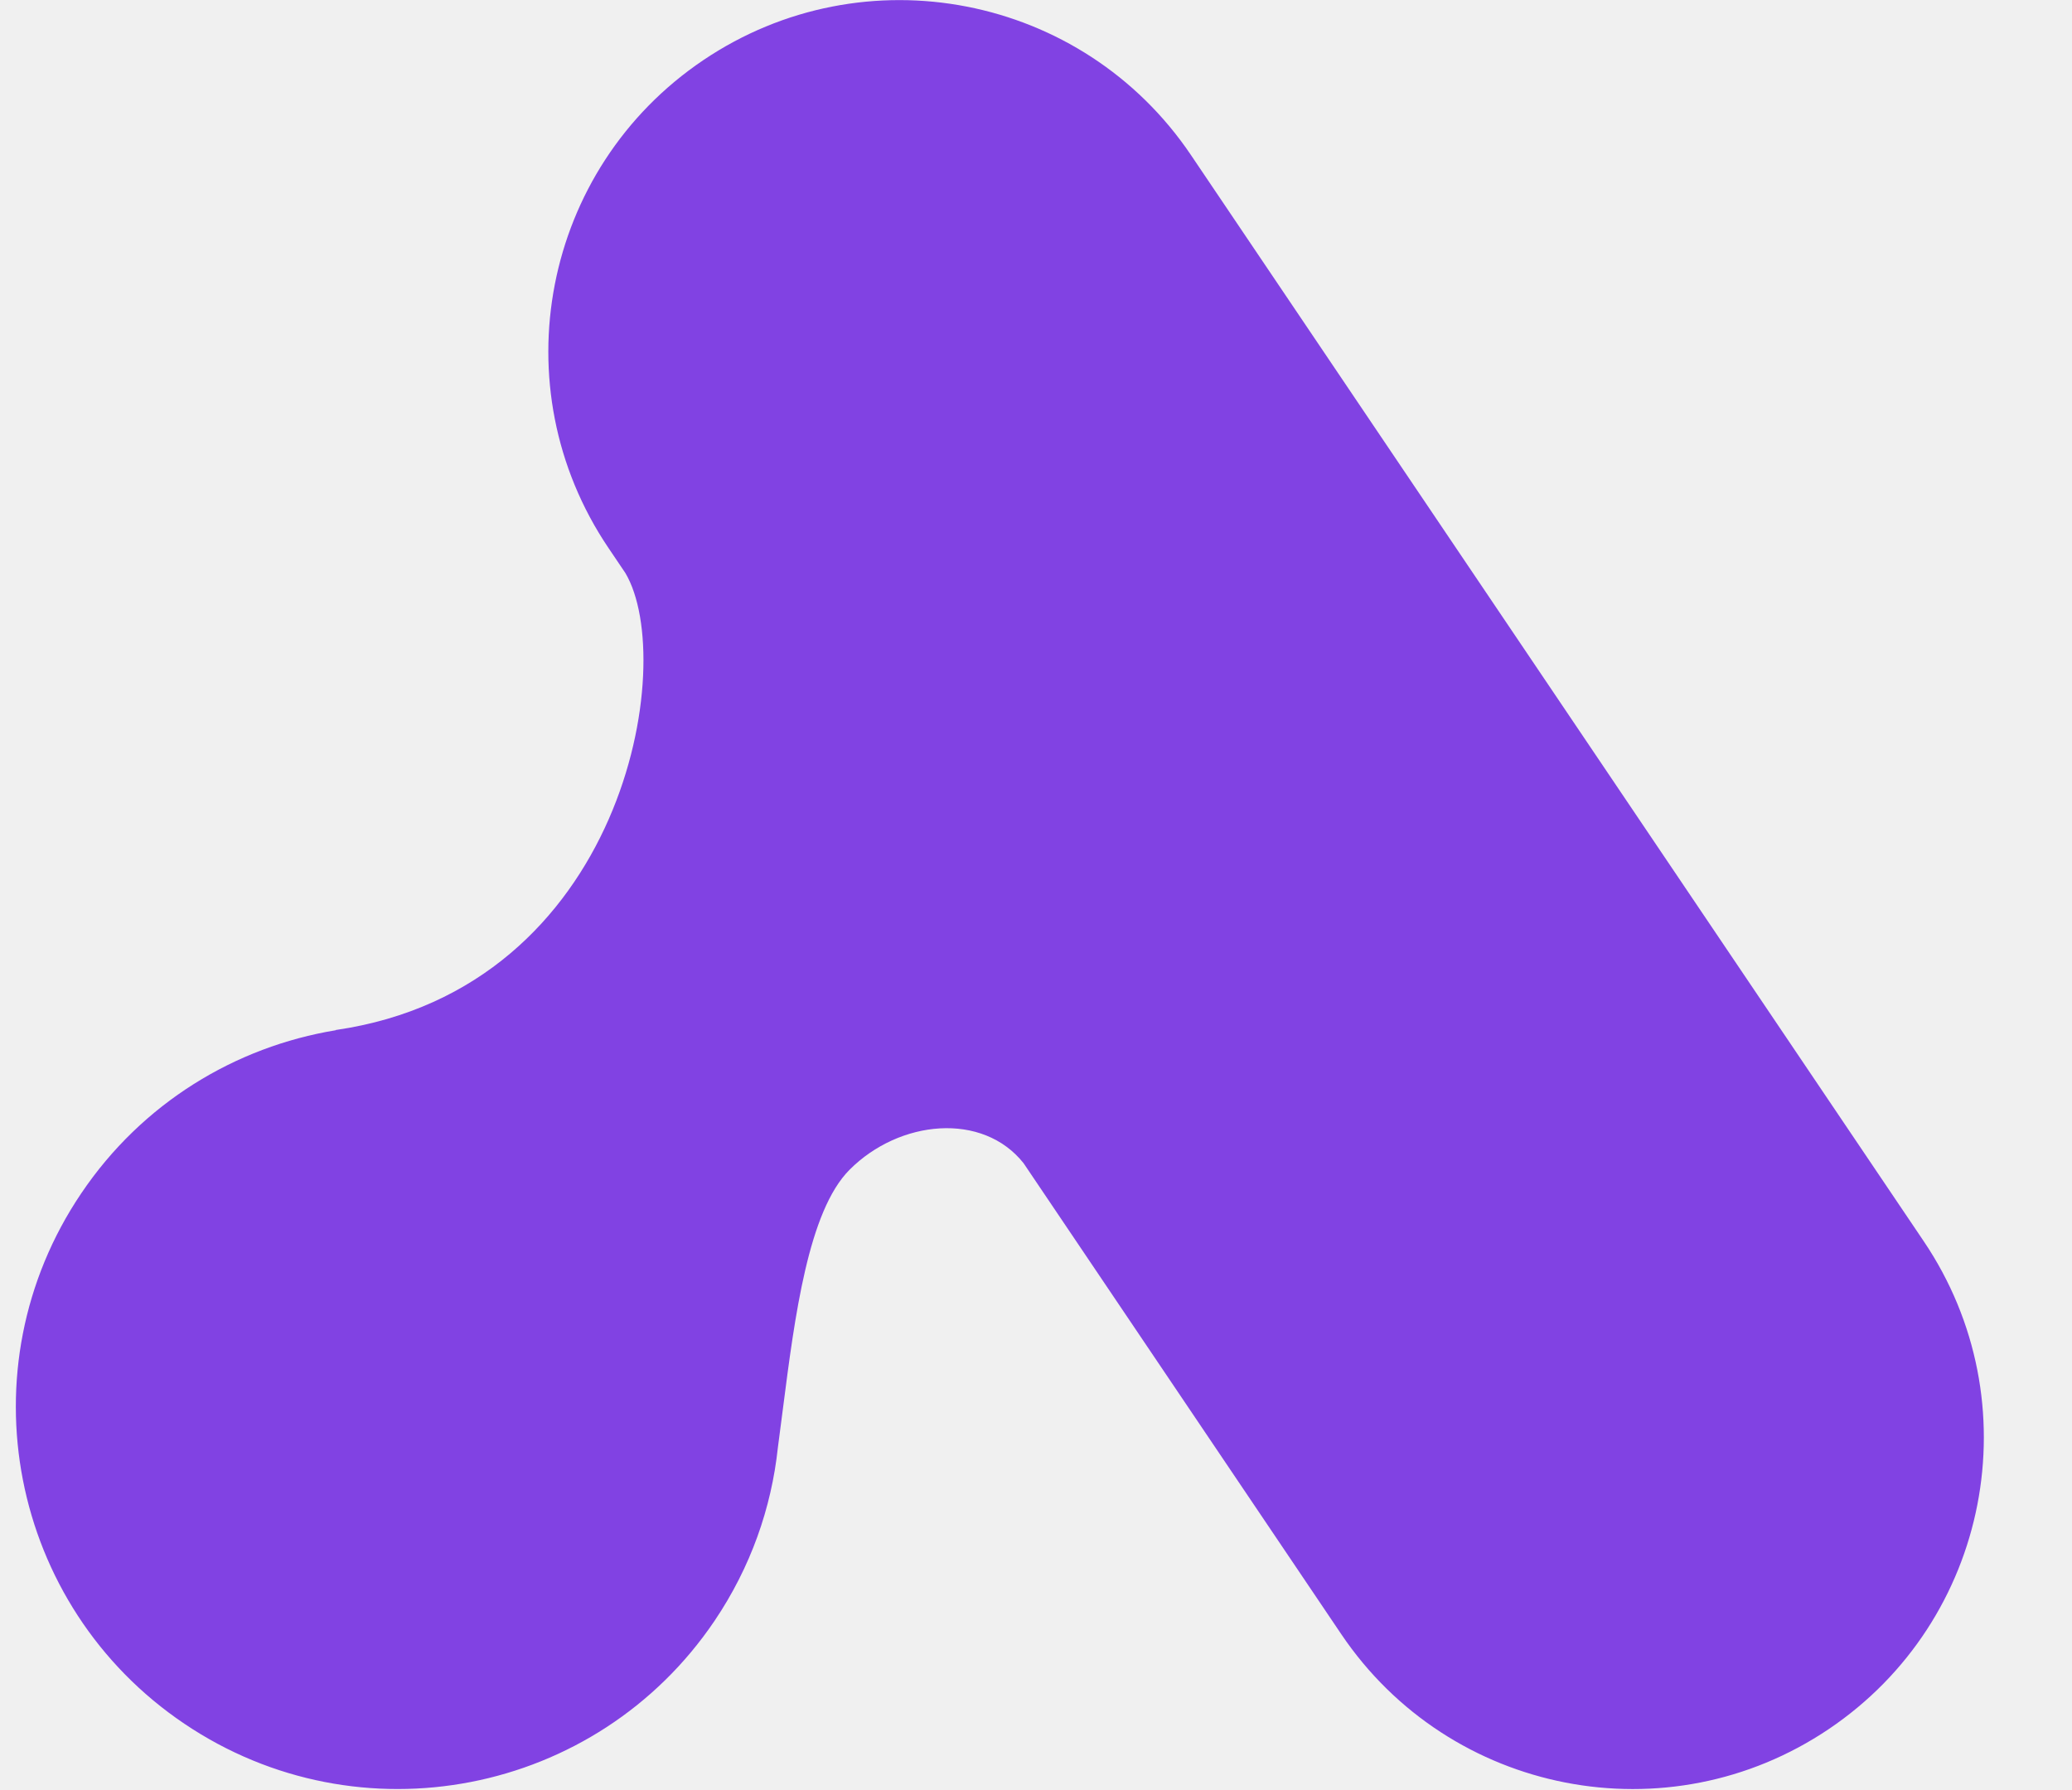
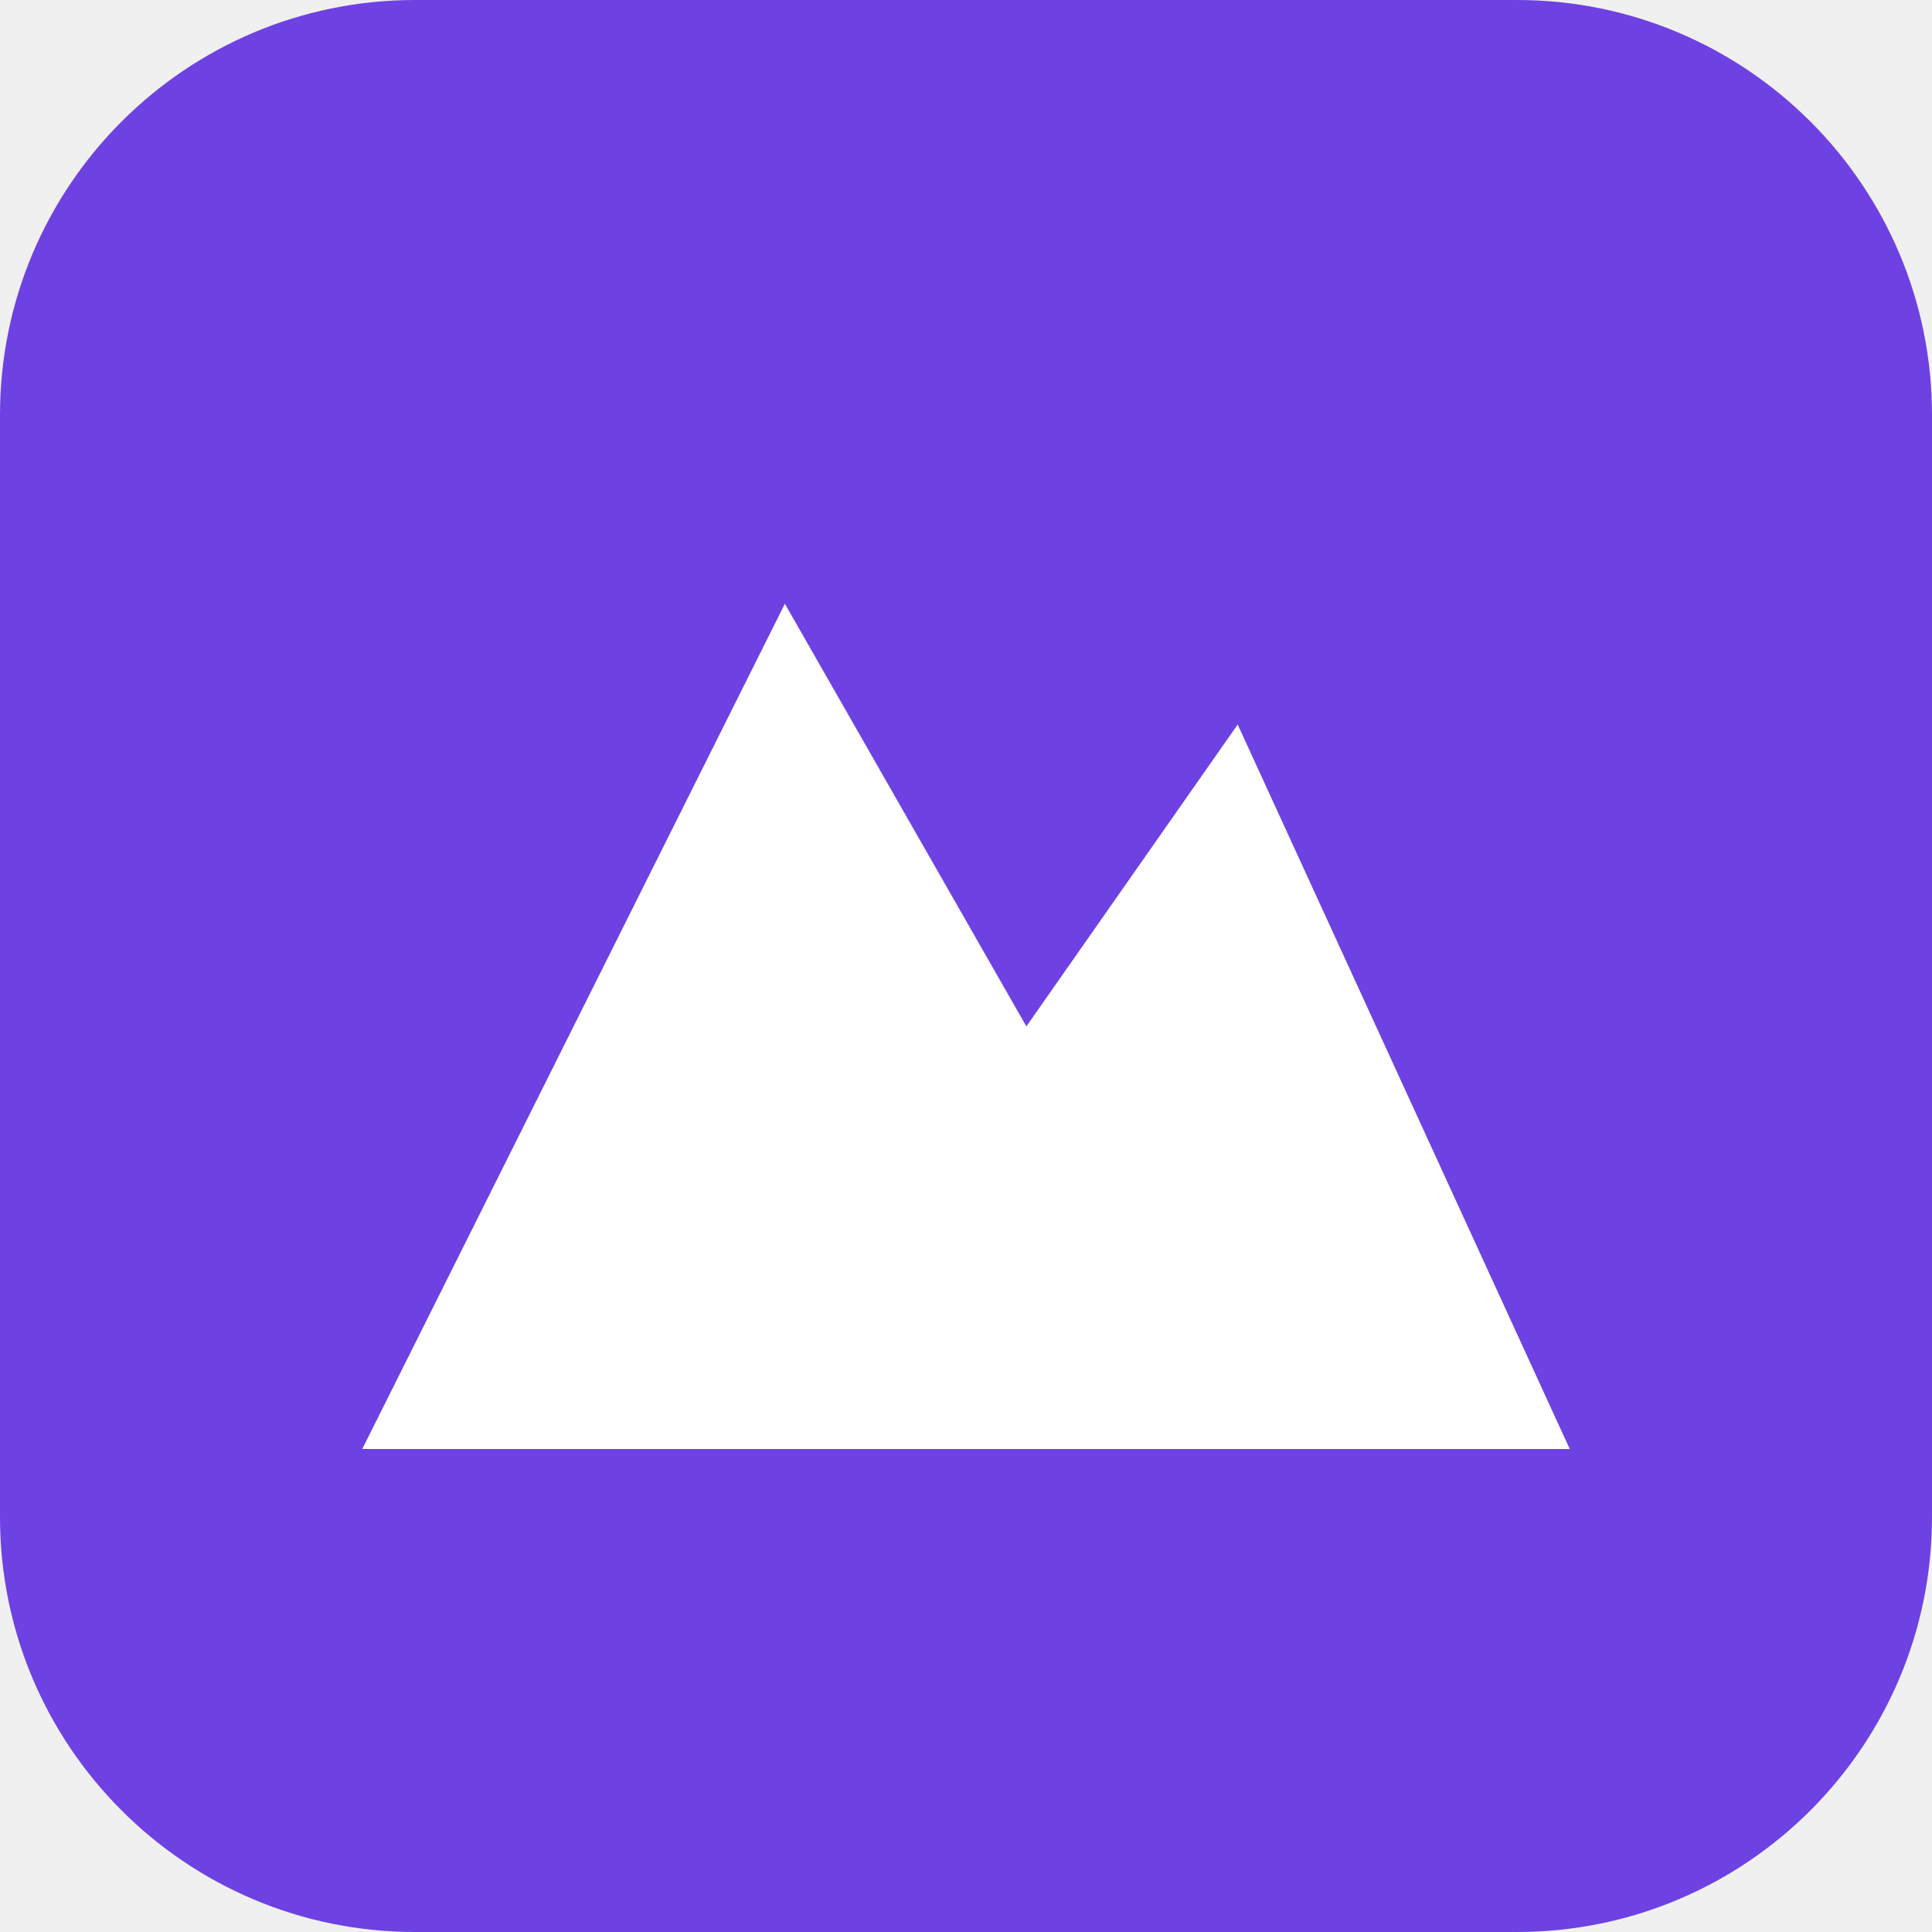
- <svg xmlns="http://www.w3.org/2000/svg" height="19px" width="22px" viewBox="0 0 22 19" fill="none">
-   <path d="M6.46 5.818C5.308 4.11 5.759 1.791 7.467 0.639C9.175 -0.513 11.493 -0.062 12.645 1.646L20.426 13.181C21.578 14.889 21.127 17.208 19.419 18.36C17.712 19.512 15.393 19.061 14.241 17.353L10.868 12.352C10.434 11.805 9.551 11.89 9.021 12.421C8.582 12.86 8.438 13.985 8.313 14.958C8.295 15.101 8.277 15.241 8.259 15.374C8.191 16.011 7.971 16.642 7.588 17.21C6.335 19.067 3.814 19.556 1.957 18.304C0.1 17.052 -0.391 14.53 0.862 12.673C1.511 11.71 2.502 11.115 3.565 10.94L3.563 10.938C6.633 10.493 7.202 7.029 6.64 6.085L6.46 5.818Z" fill="#8142E3" />
+ <svg xmlns="http://www.w3.org/2000/svg" viewBox="0 0 512 512">
+   <rect width="512" height="512" rx="110" fill="#6e41e2" />
+   <path d="M96 384 L208 160 L272 272 L328 192 L416 384 Z" fill="#ffffff" />
</svg>
